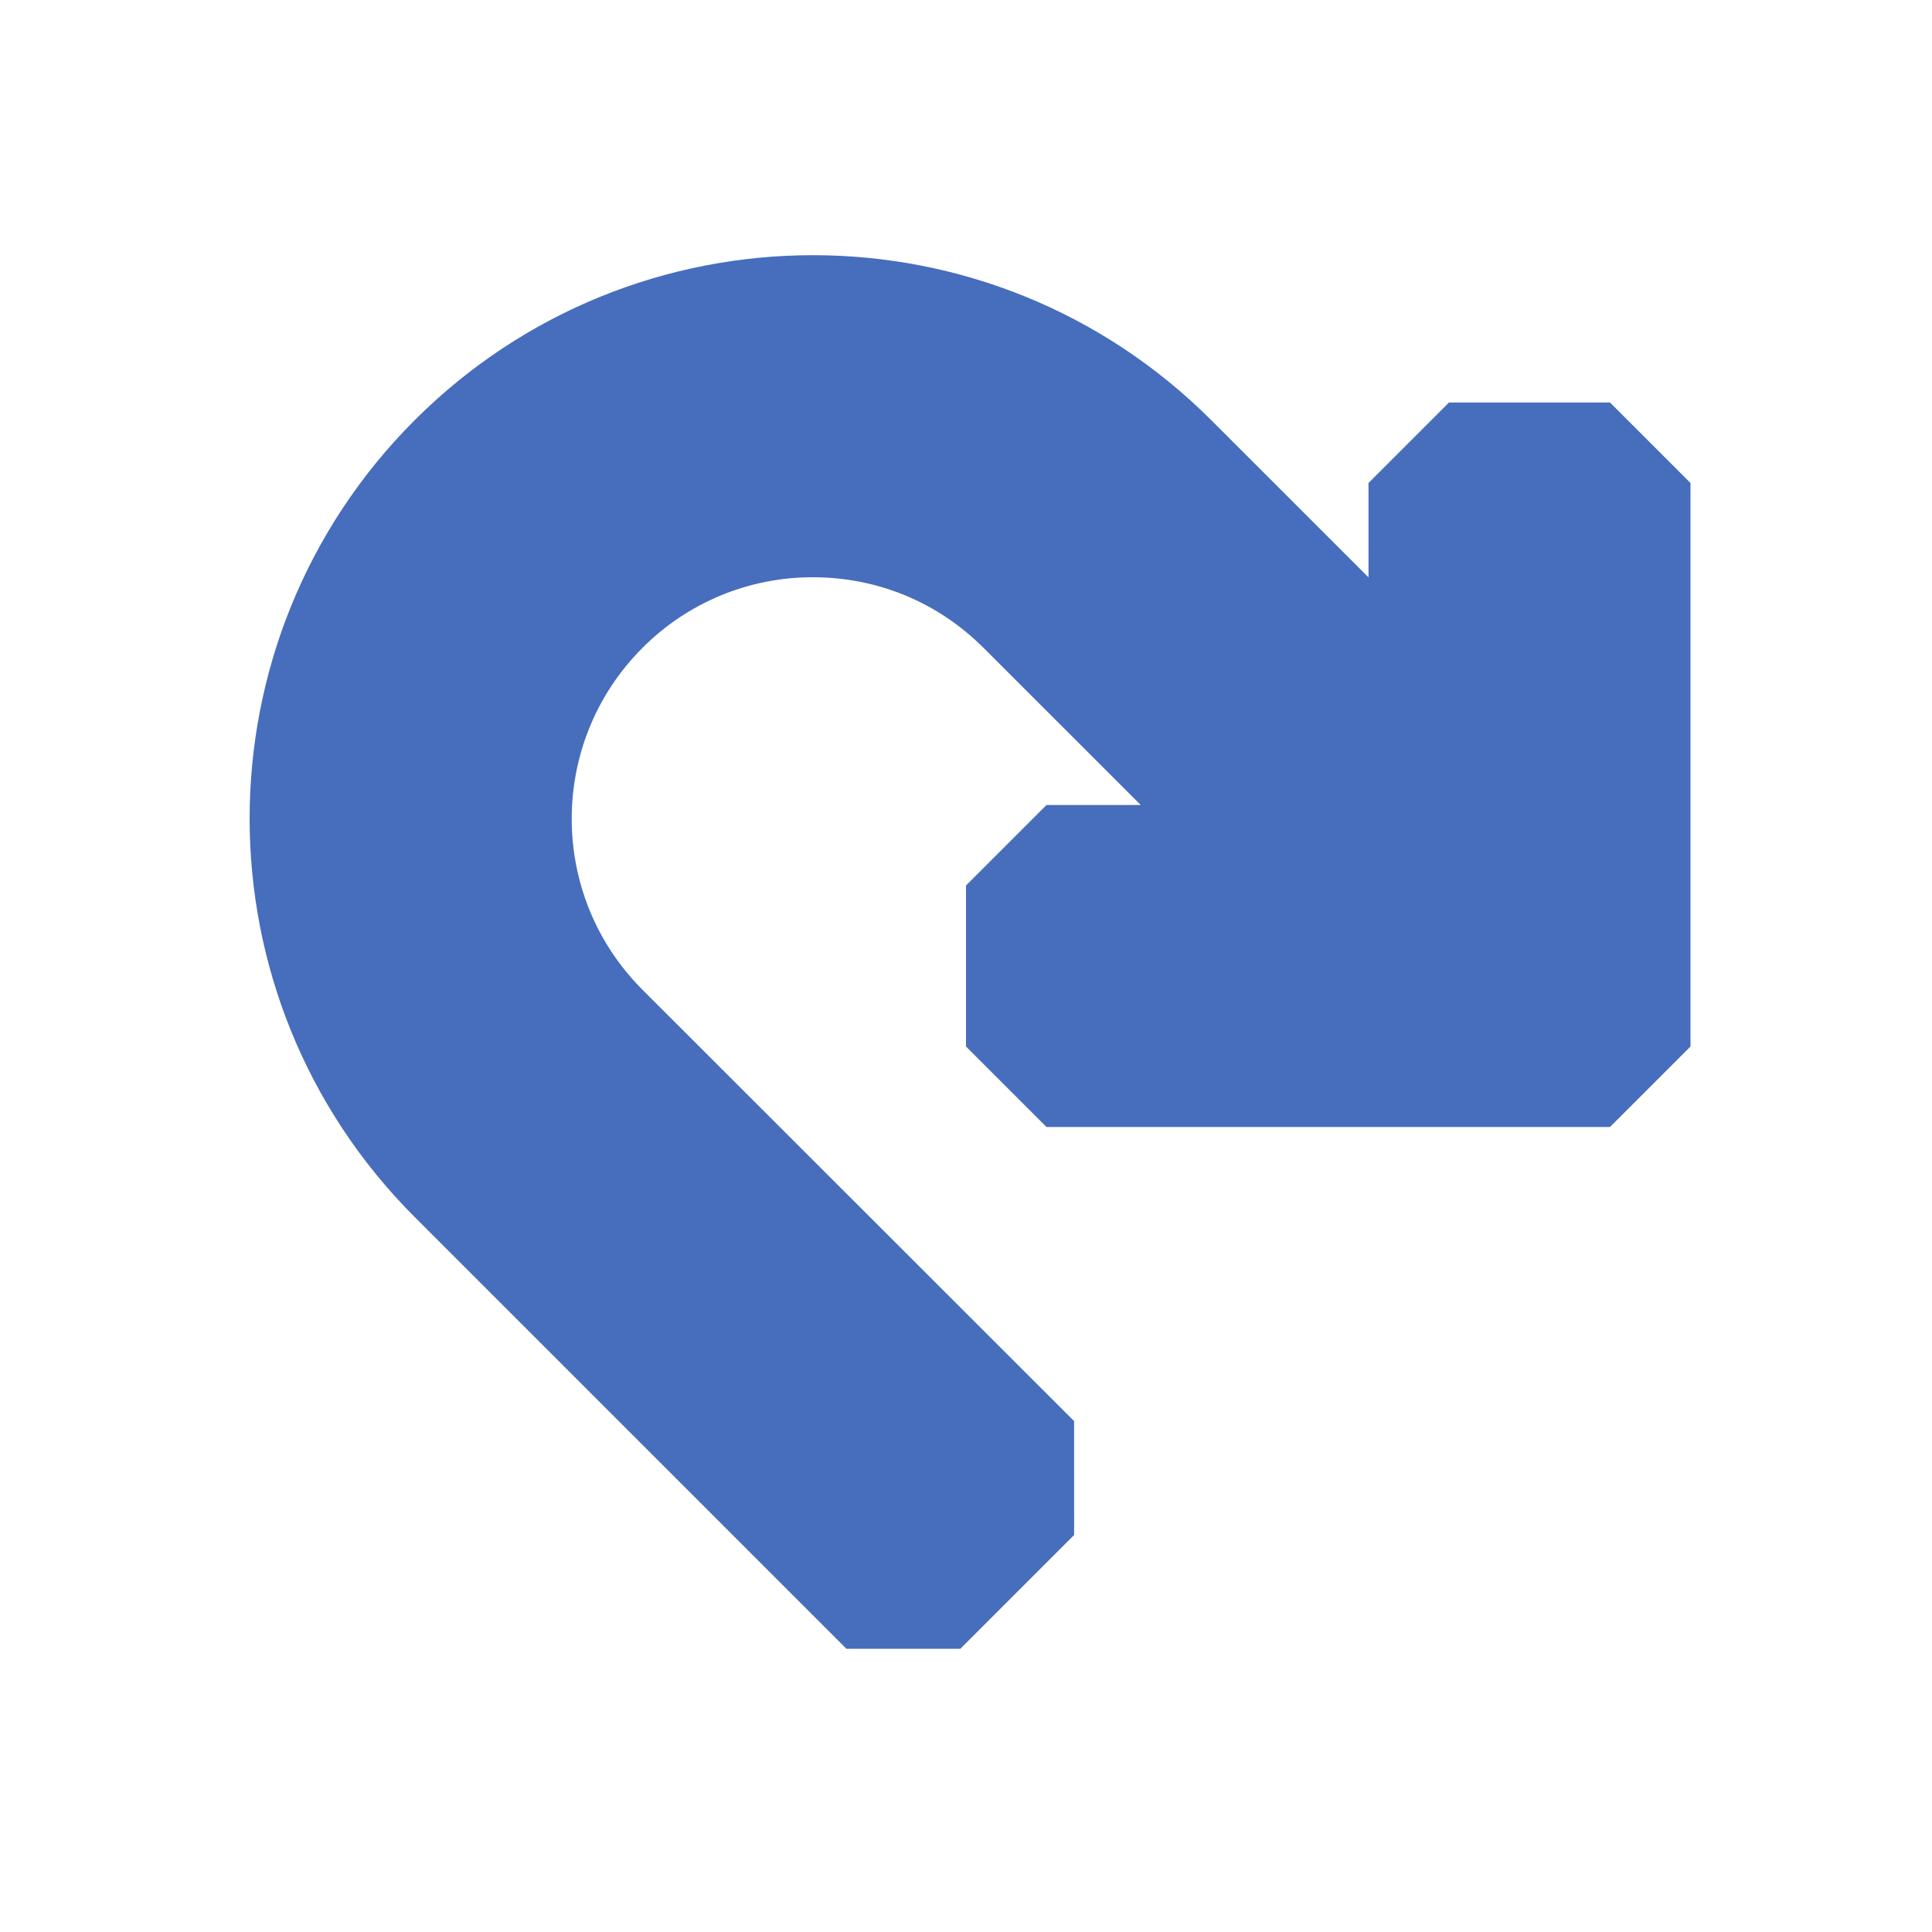
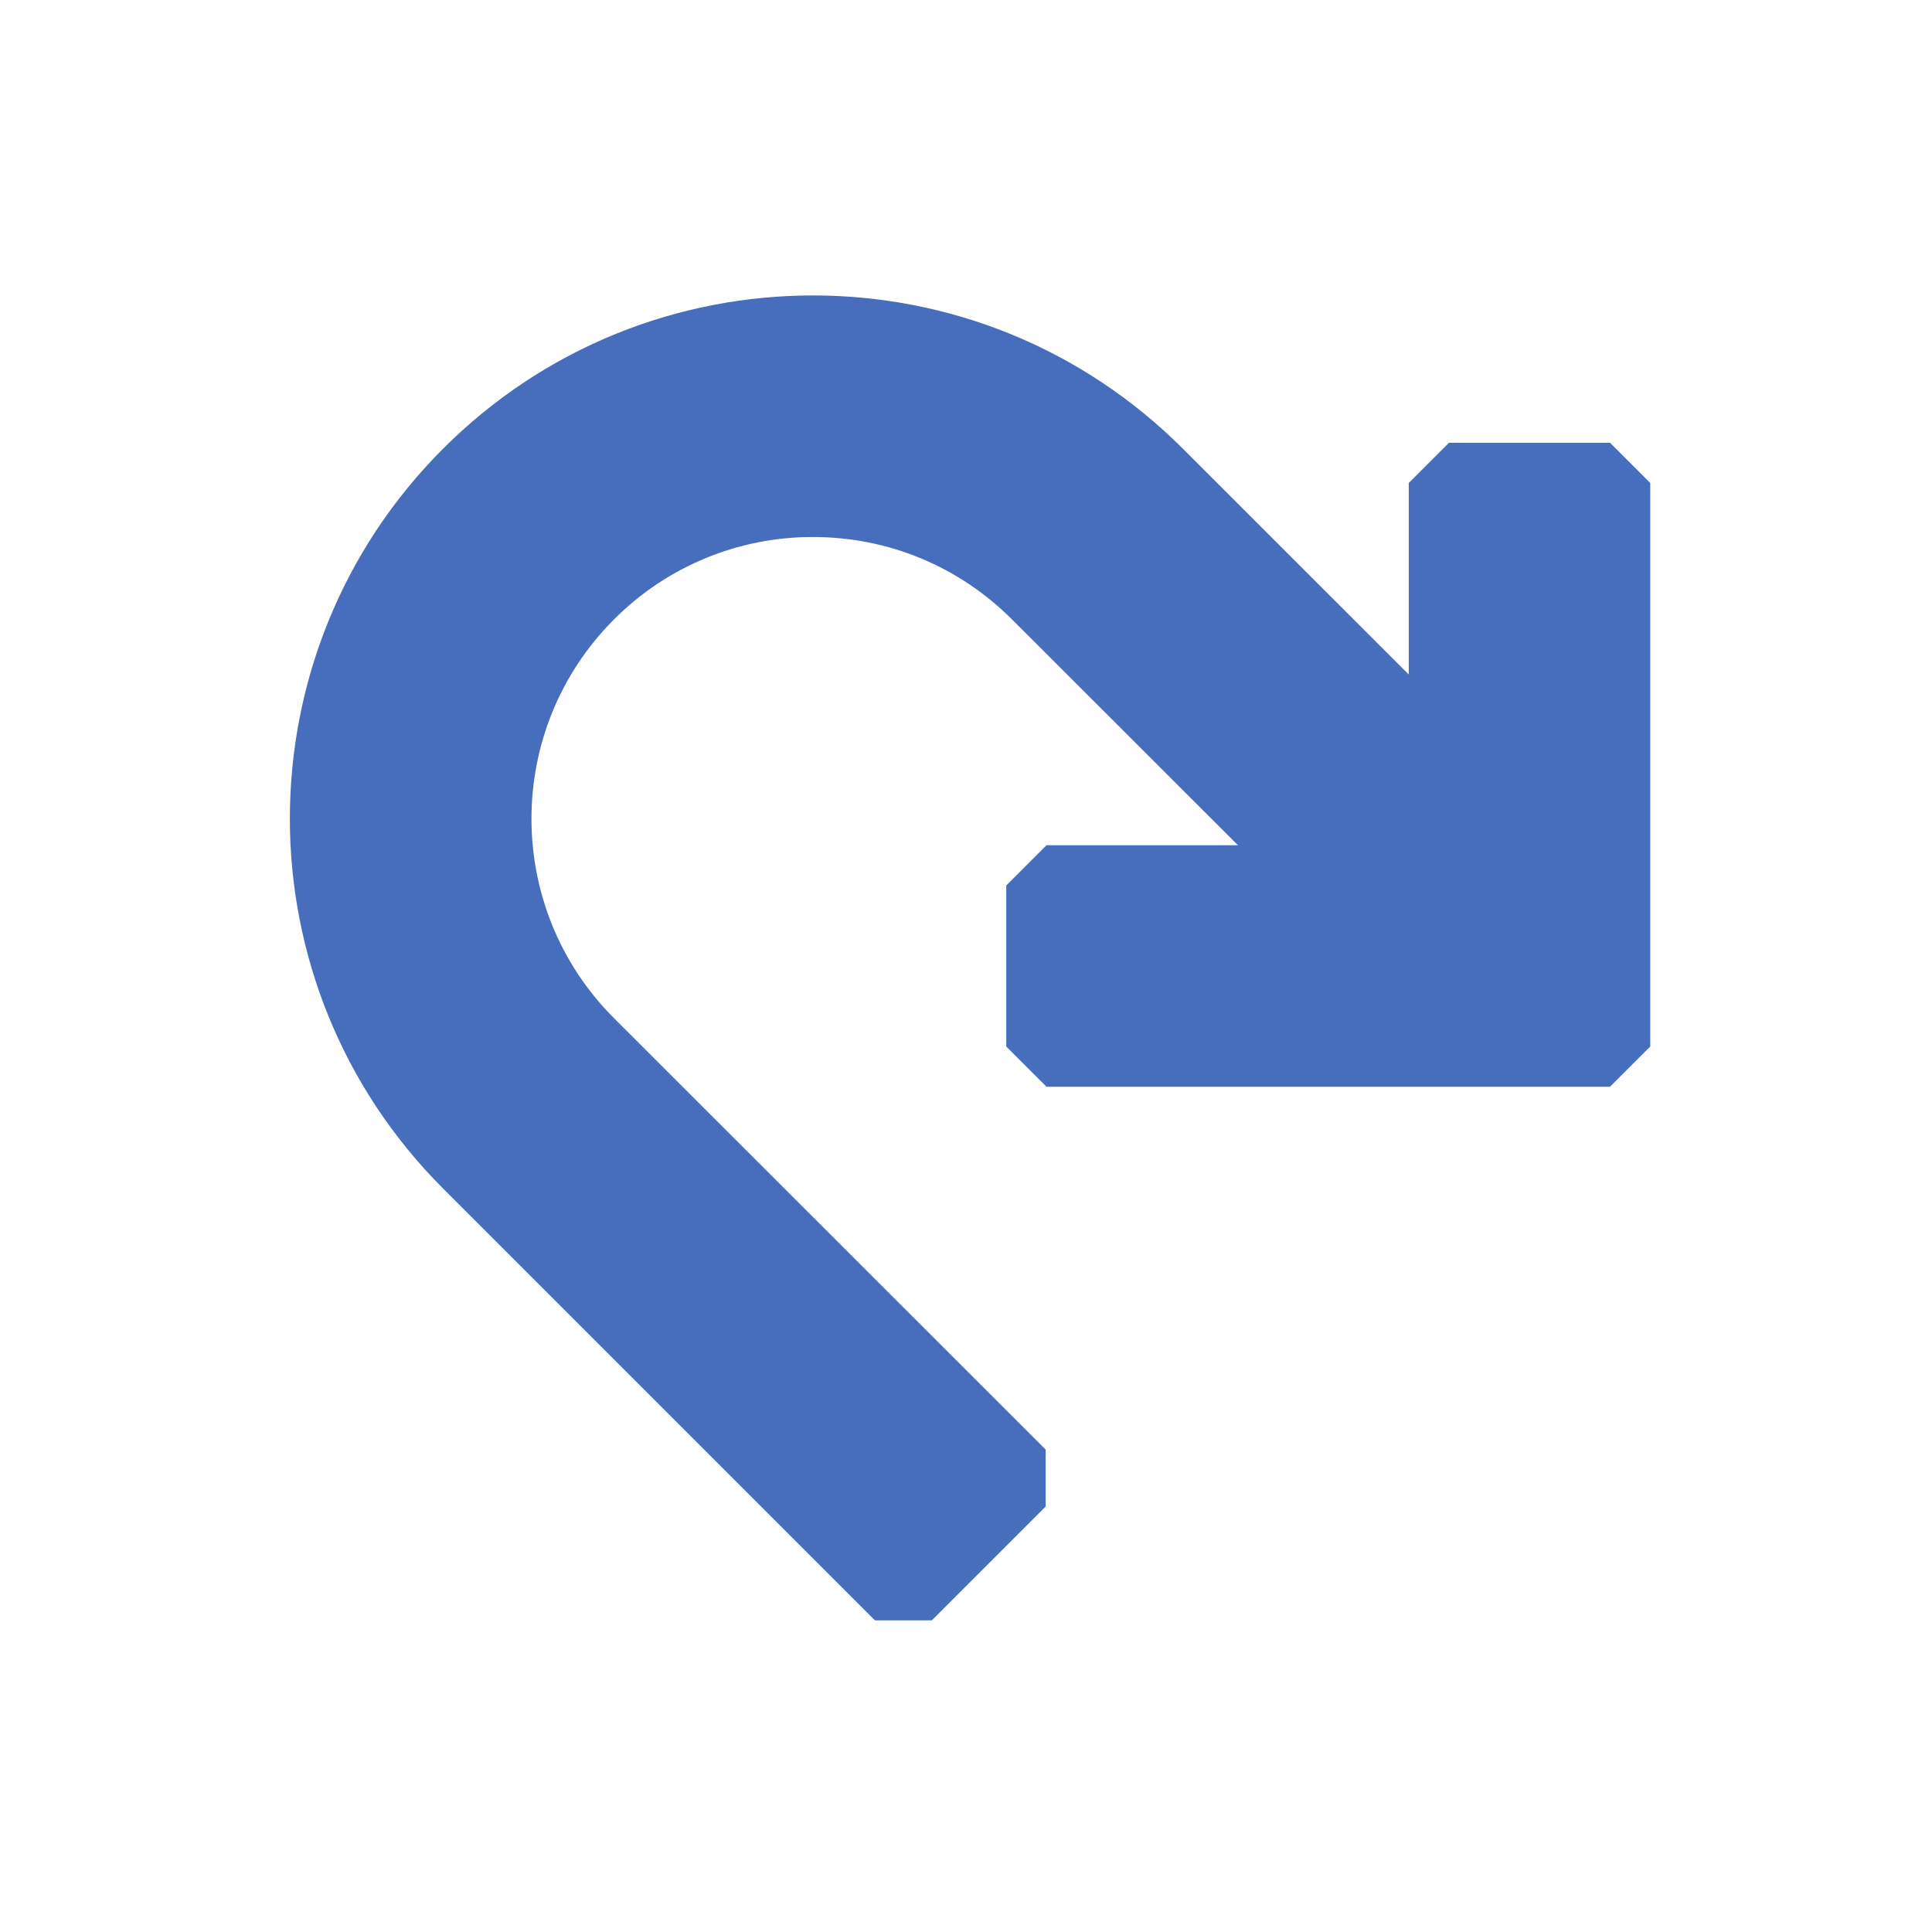
<svg xmlns="http://www.w3.org/2000/svg" width="16px" height="16px" viewBox="0 0 24 24">
-   <path d="M18 6v3.586L14.343 5.93C13.17 4.756 11.636 4.17 10.1 4.17s-3.07.585-4.242 1.757a5.999 5.999 0 0 0 0 8.484l5.364 5.364l1.414-1.414L7.272 13a4.004 4.004 0 0 1 0-5.657A3.975 3.975 0 0 1 10.1 6.171c1.068 0 2.073.417 2.828 1.173L16.586 11H13v2h7V6h-2z" fill="#476DBD" stroke="#476DBD" stroke-width="2" stroke-linejoin="bevel" />
+   <path d="M18 6v3.586L14.343 5.93C13.17 4.756 11.636 4.17 10.1 4.17s-3.07.585-4.242 1.757a5.999 5.999 0 0 0 0 8.484l5.364 5.364l1.414-1.414L7.272 13a4.004 4.004 0 0 1 0-5.657A3.975 3.975 0 0 1 10.1 6.171c1.068 0 2.073.417 2.828 1.173L16.586 11H13v2h7V6h-2z" fill="#476DBD" stroke="#476DBD" stroke-width="1" stroke-linejoin="bevel" />
</svg>
